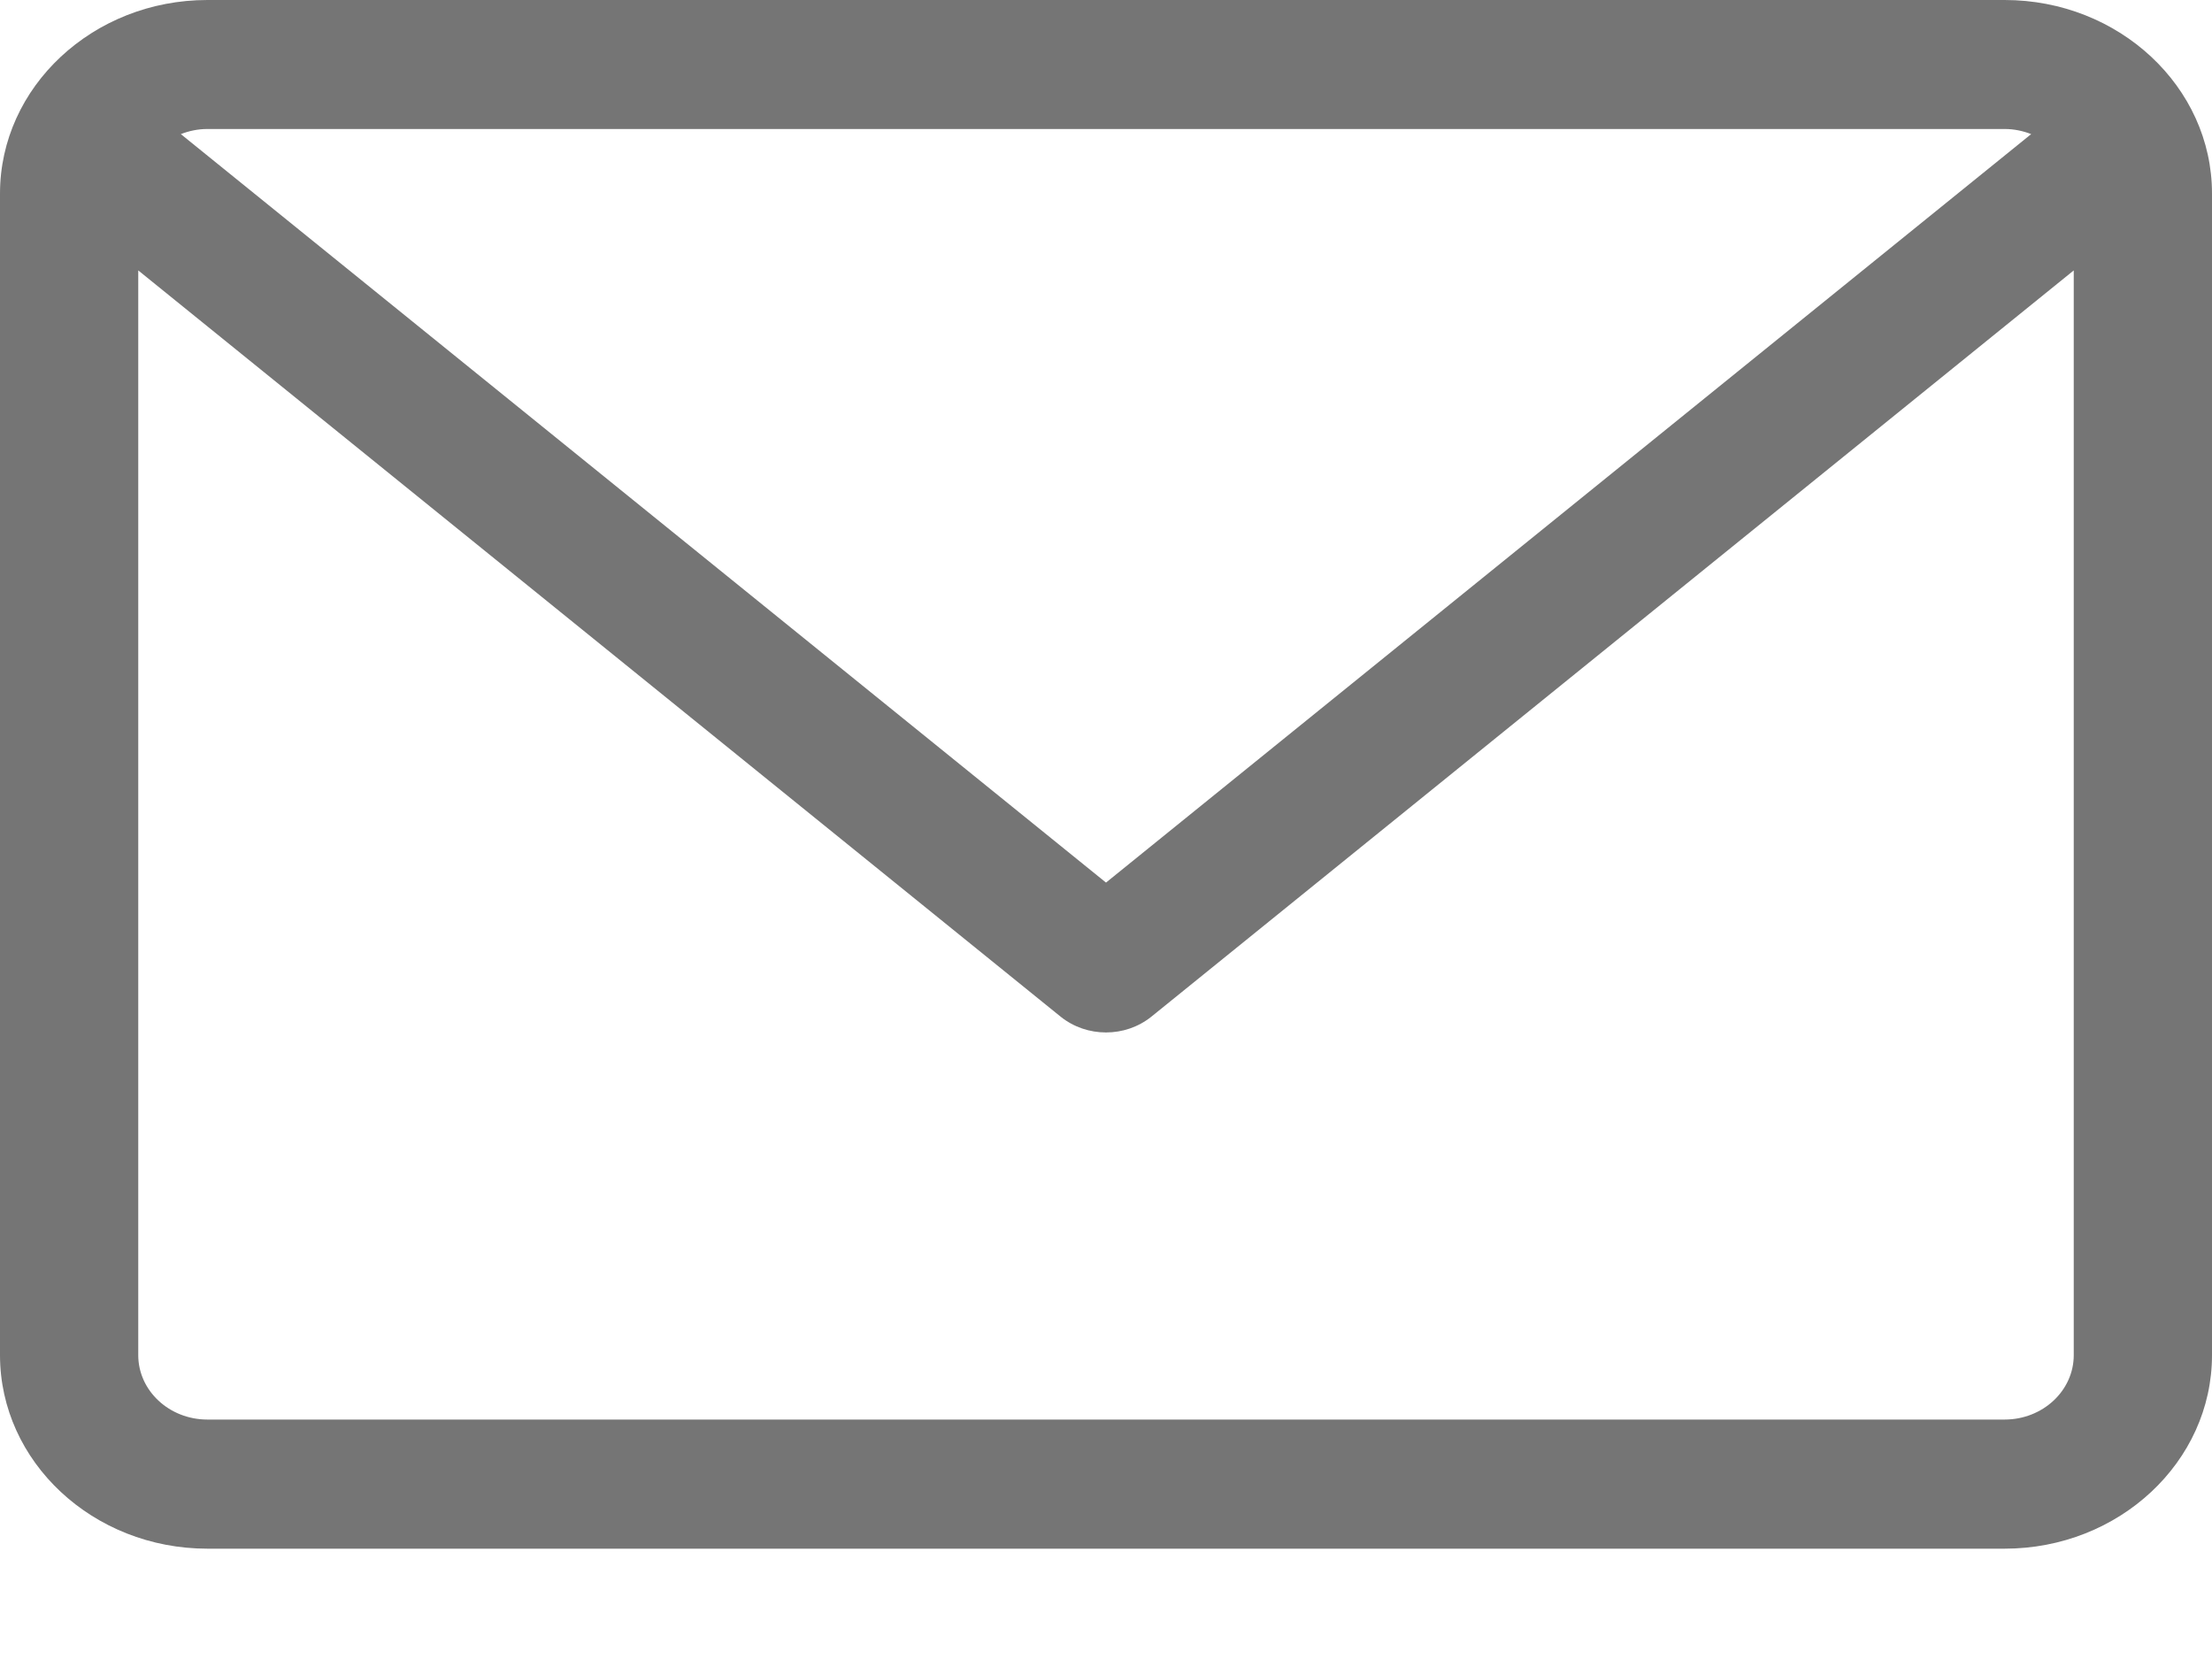
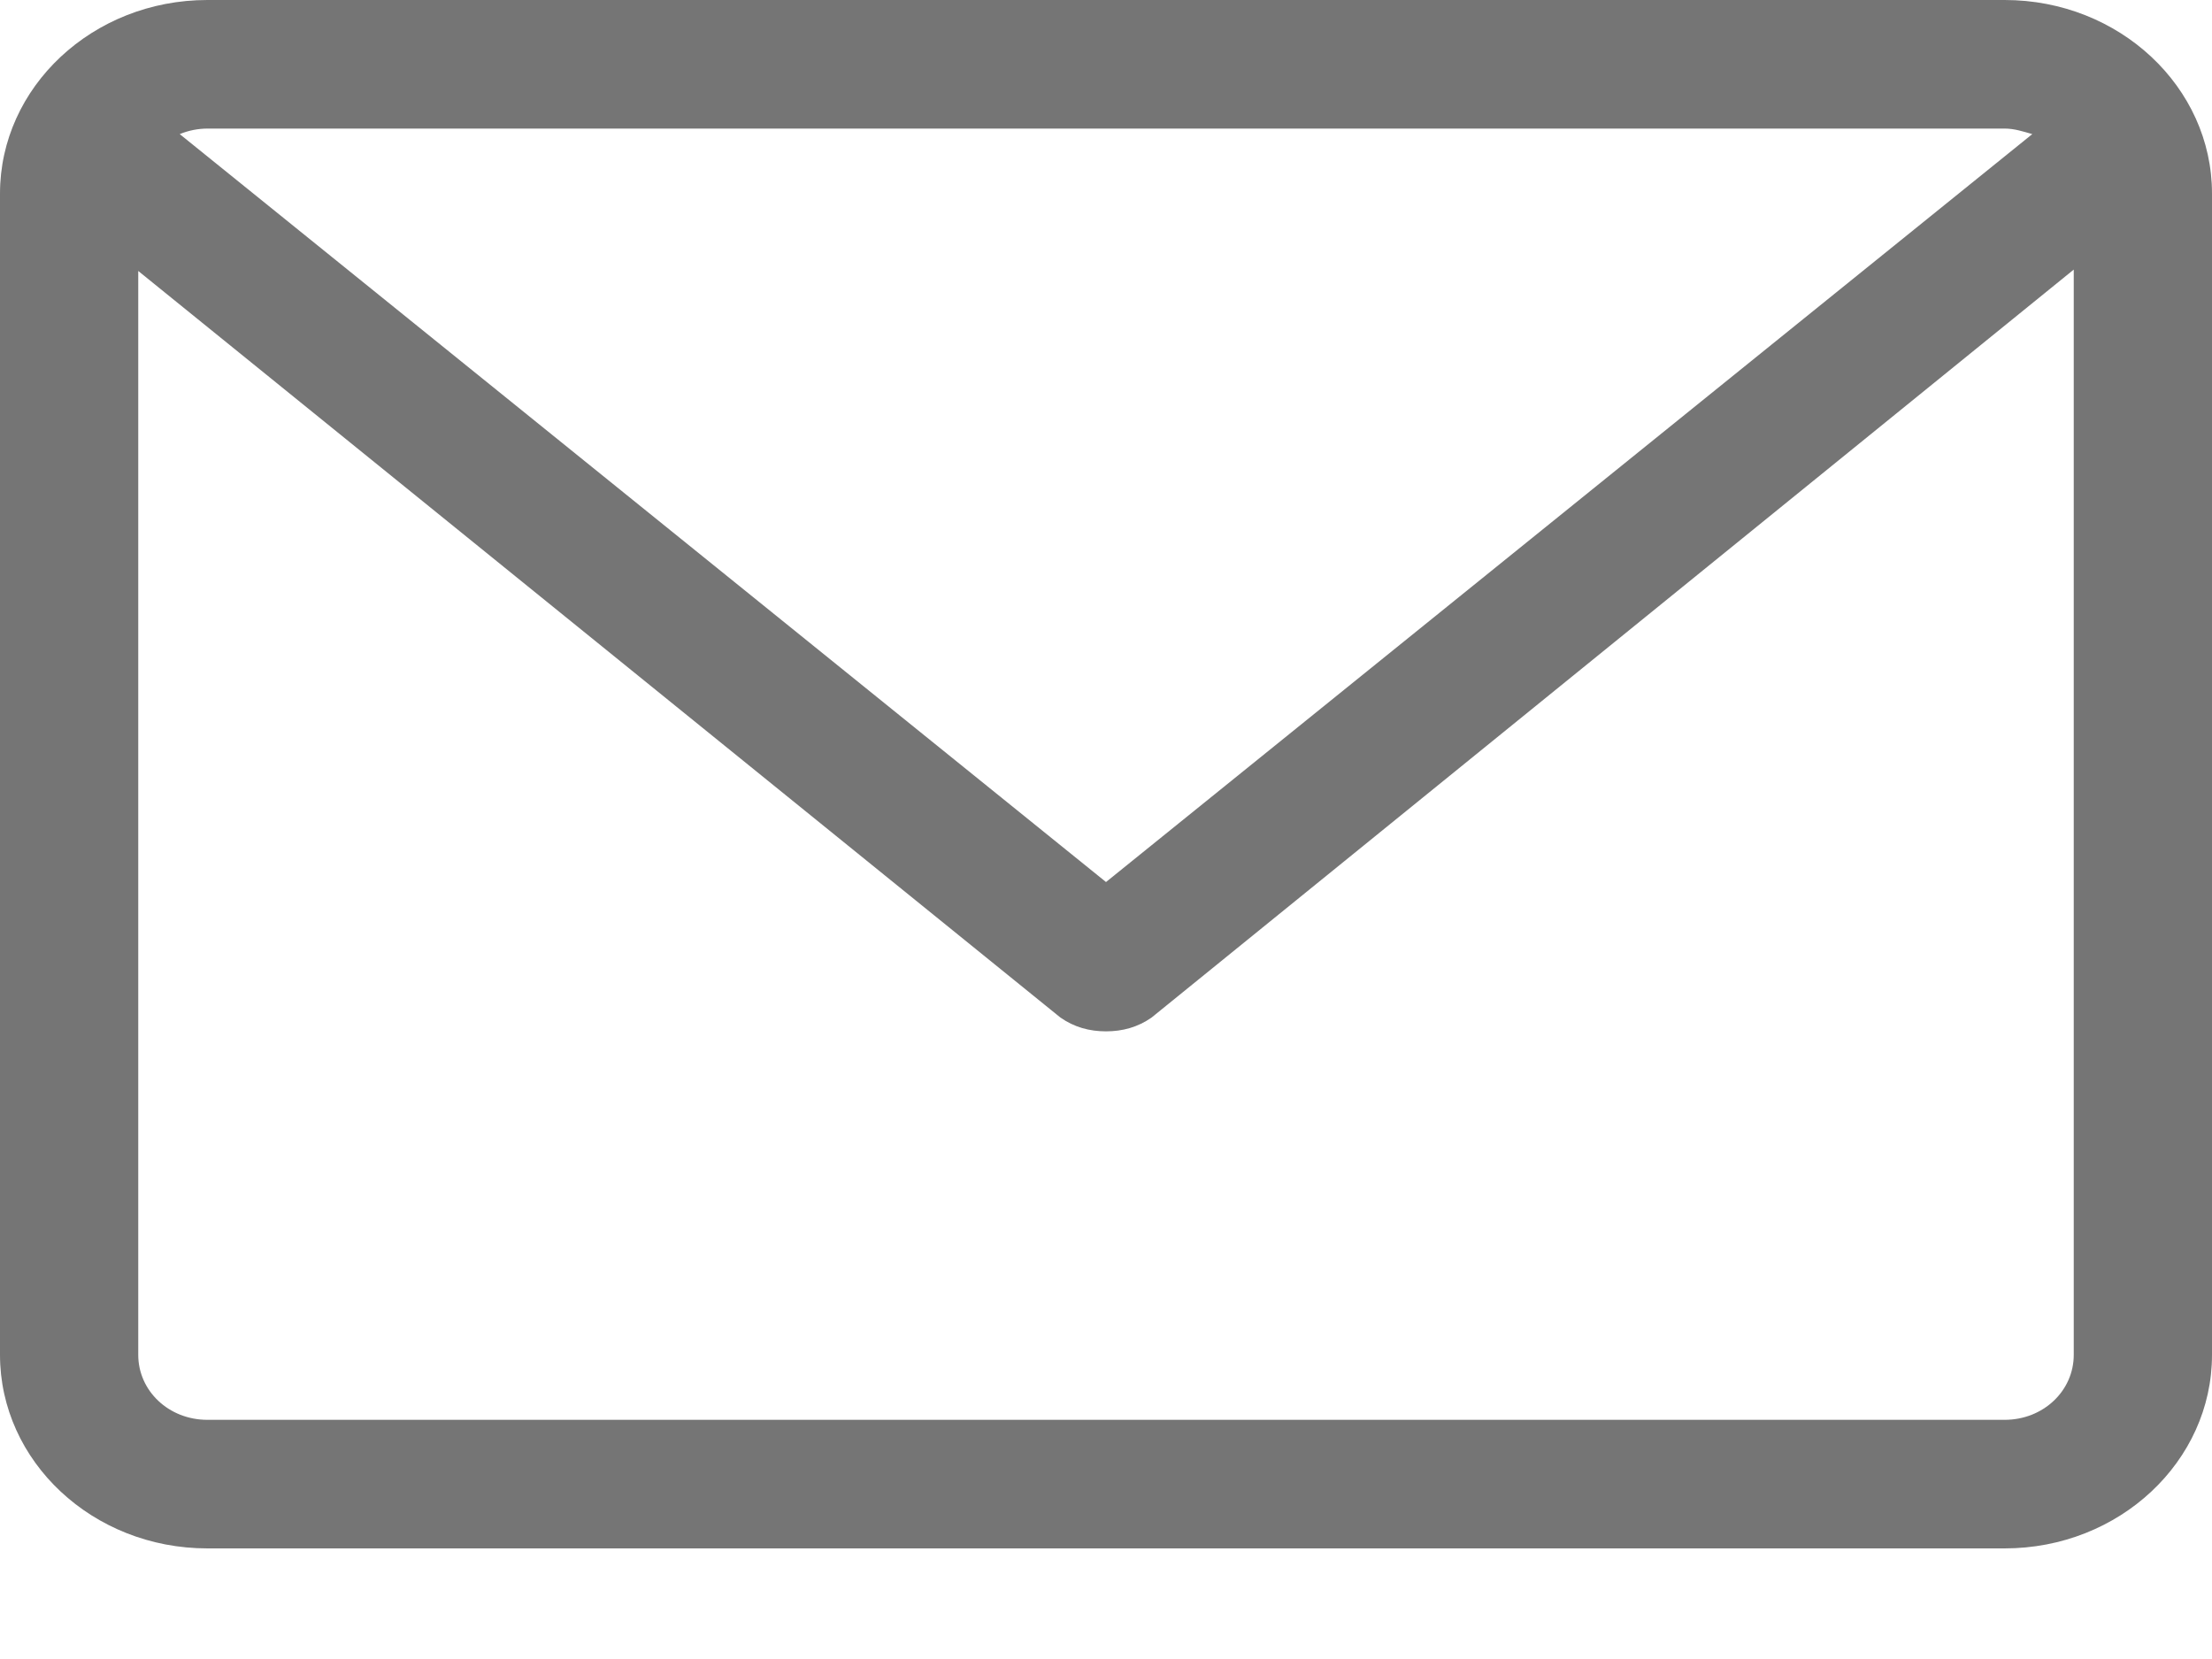
- <svg xmlns="http://www.w3.org/2000/svg" width="16" height="12" viewBox="0 0 16 12" fill="none">
-   <path d="M14.5 0H1.5C0.673 0 0 0.628 0 1.4V9.802C0 10.574 0.673 11.202 1.5 11.202H14.5C15.327 11.202 16 10.574 16 9.802V1.4C16 0.628 15.327 0 14.5 0ZM14.5 0.933C14.568 0.933 14.633 0.947 14.692 0.97L8 6.384L1.308 0.97C1.367 0.947 1.432 0.933 1.5 0.933H14.5ZM14.5 10.268H1.5C1.224 10.268 1 10.059 1 9.802V1.956L7.672 7.354C7.767 7.43 7.883 7.468 8 7.468C8.117 7.468 8.233 7.43 8.328 7.354L15 1.956V9.802C15 10.059 14.776 10.268 14.5 10.268Z" fill="#757575" />
+ <svg xmlns="http://www.w3.org/2000/svg" width="16" height="12" fill="none">
+   <path d="M14.5 0h-13C.67 0 0 .63 0 1.4v8.4c0 .77.67 1.4 1.5 1.4h13c.83 0 1.5-.63 1.5-1.4V1.4c0-.77-.67-1.4-1.5-1.4zm0 .93c.07 0 .13.02.2.04L8 6.38 1.3.97a.53.53 0 01.2-.04h13zm0 9.34h-13c-.28 0-.5-.21-.5-.47V1.96l6.67 5.4c.1.07.21.1.33.1.12 0 .23-.03.33-.1L15 1.95V9.8c0 .26-.22.47-.5.47z" fill="#757575" />
</svg>
